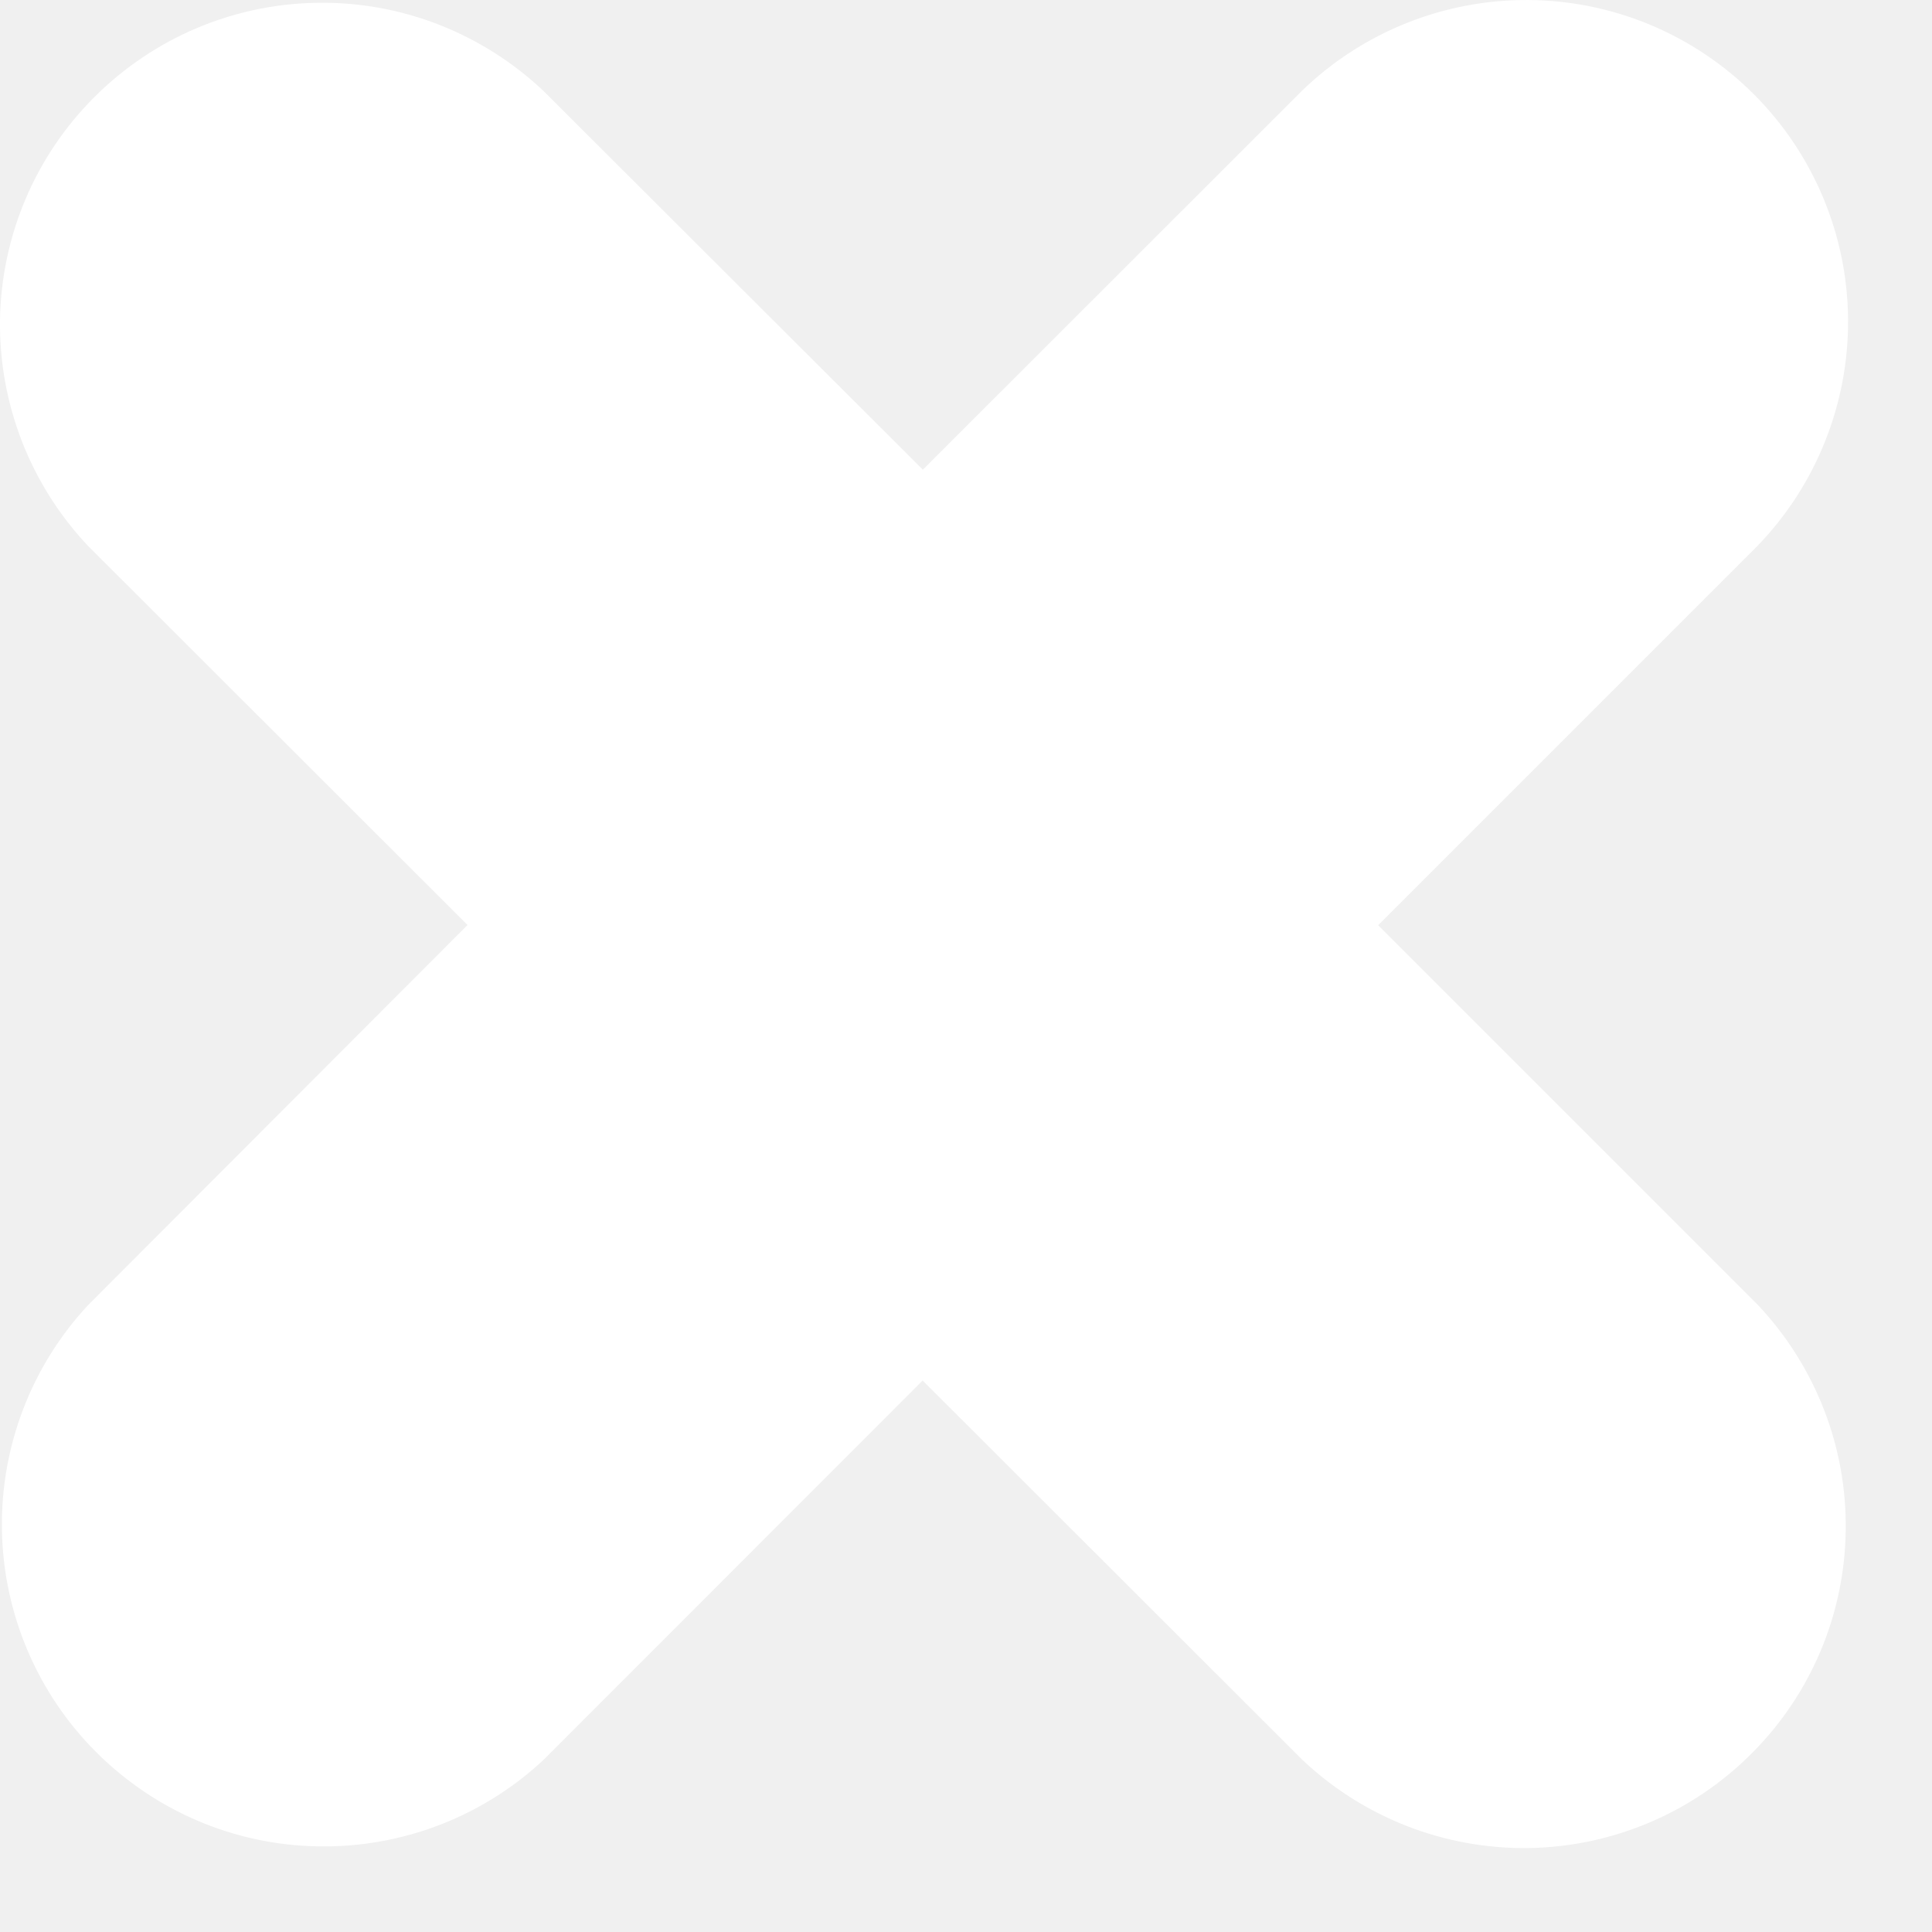
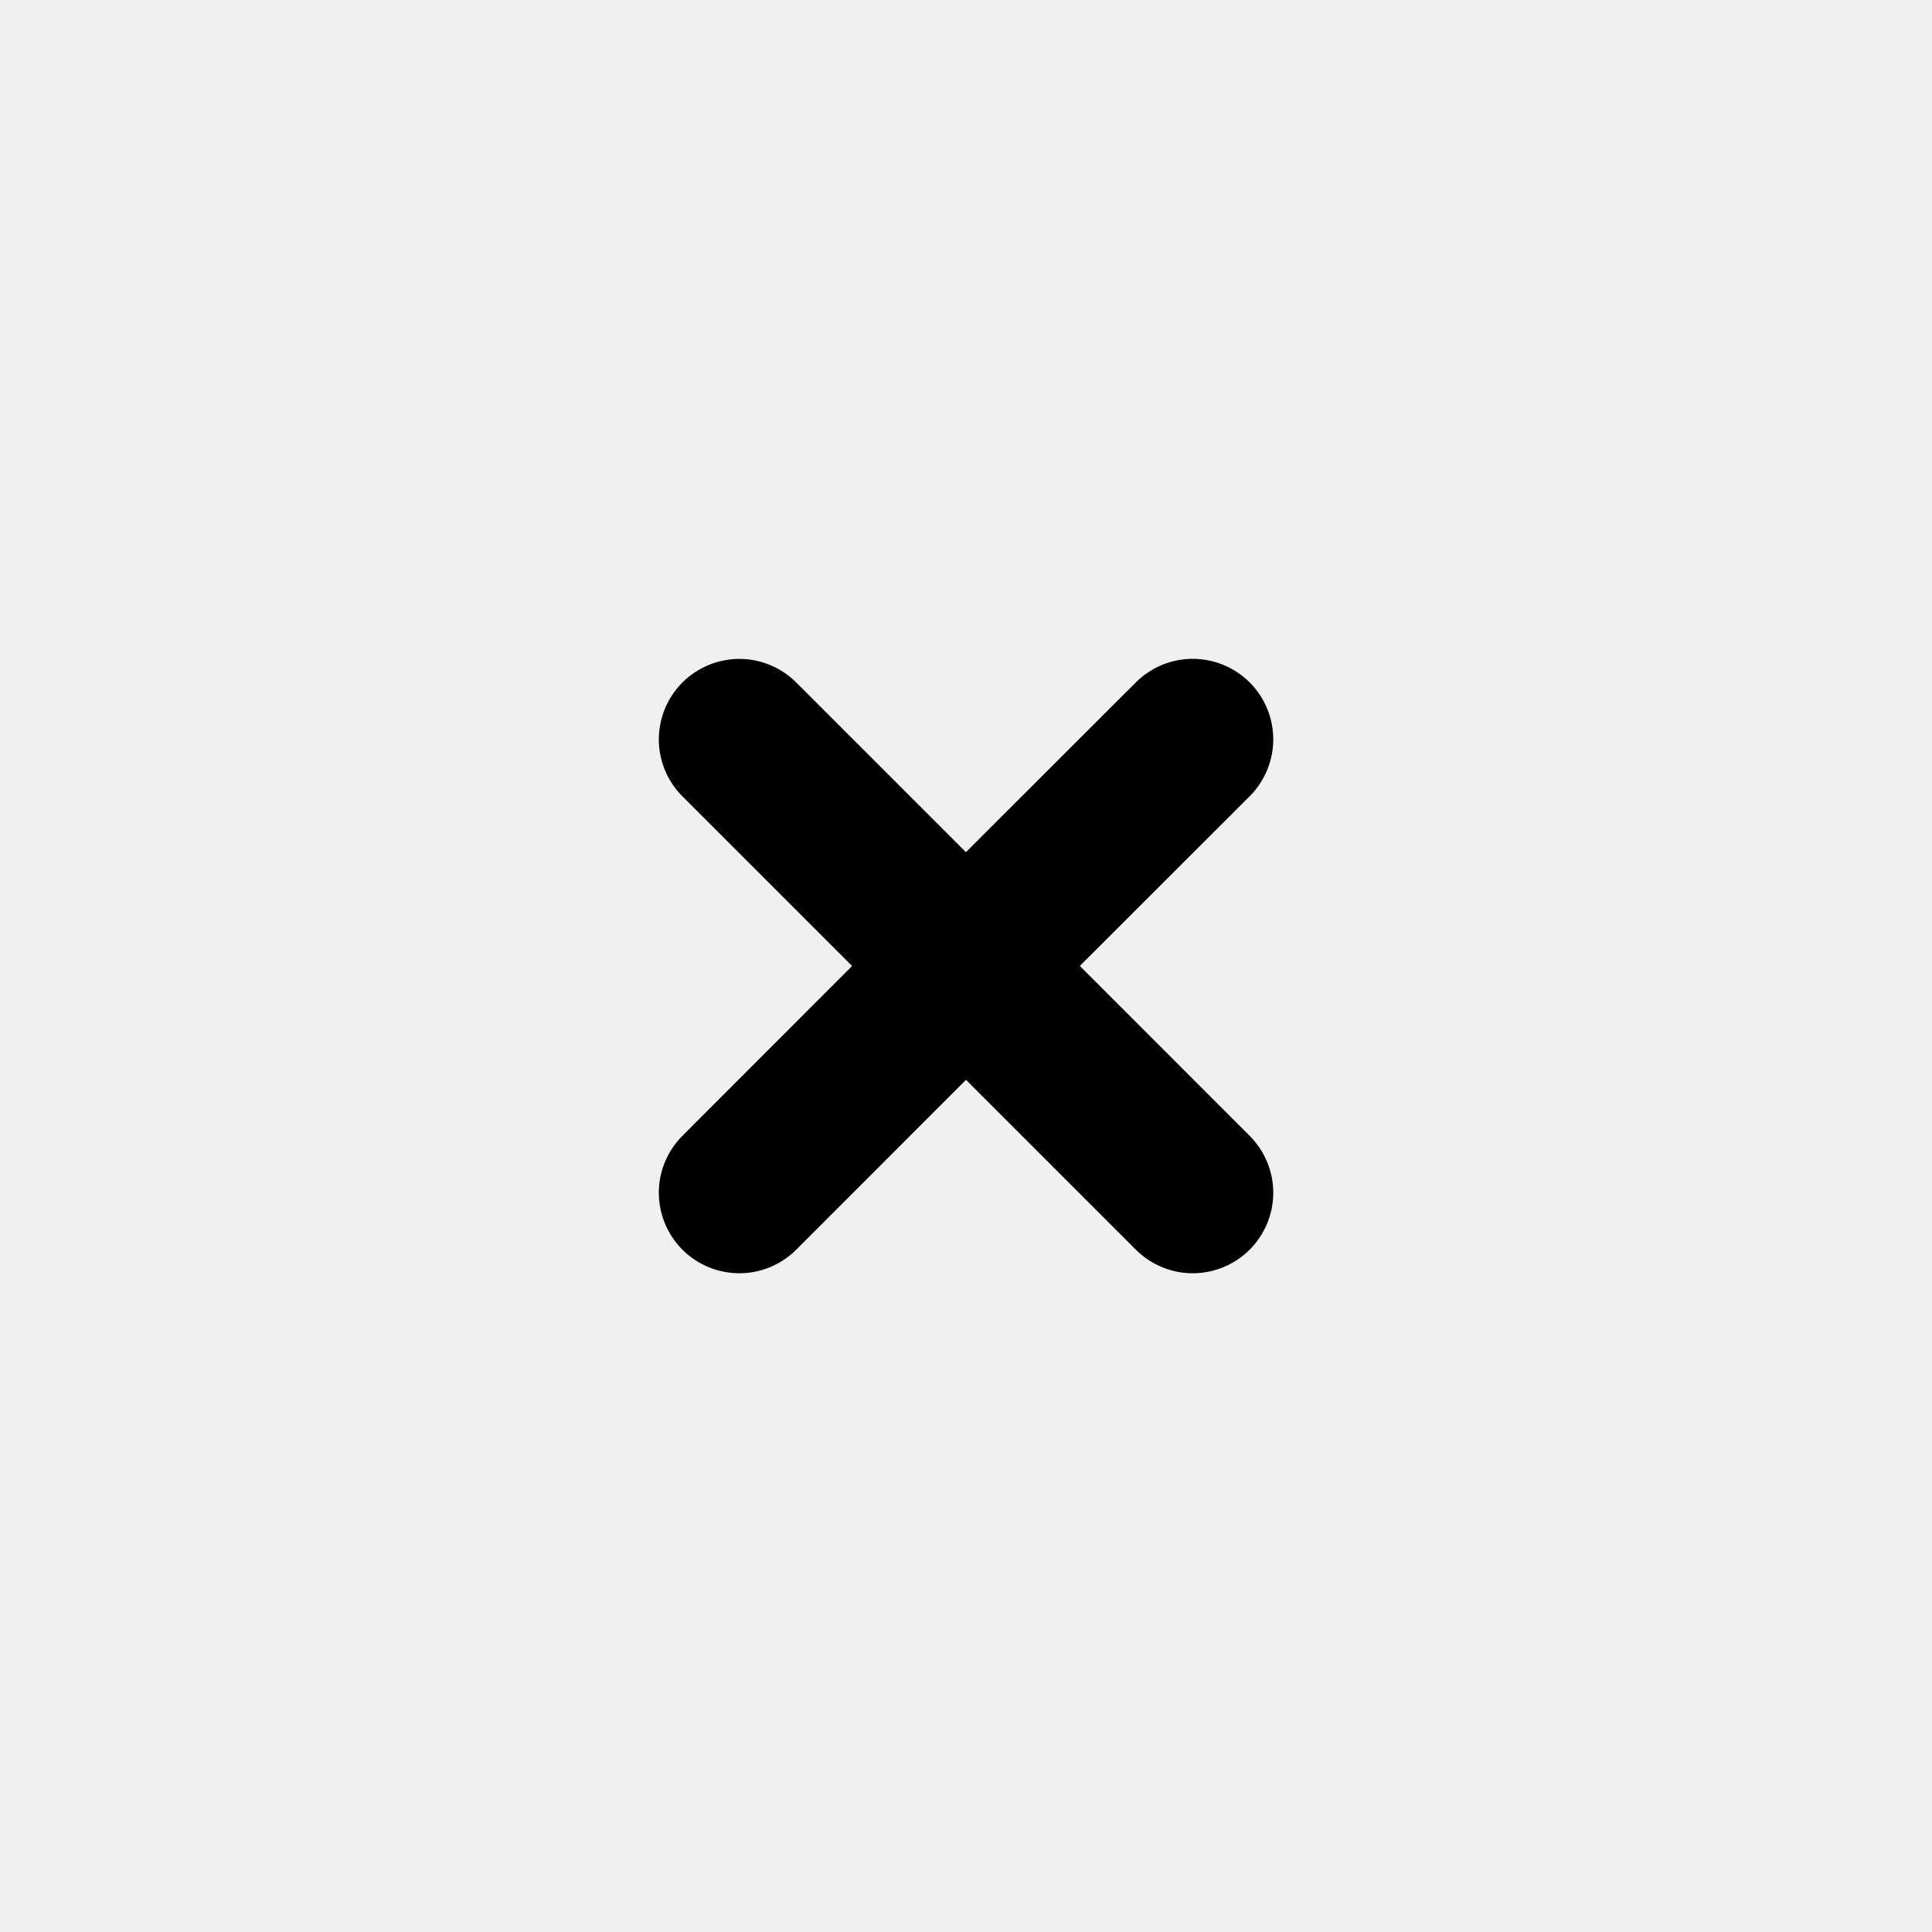
- <svg xmlns="http://www.w3.org/2000/svg" width="9" height="9" viewBox="0 0 9 9" fill="none">
-   <path d="M6.067 0.421C6.35 0.148 6.729 -0.003 7.122 5.6704e-05C7.515 0.003 7.892 0.161 8.17 0.439C8.448 0.717 8.606 1.094 8.609 1.487C8.612 1.88 8.461 2.259 8.188 2.542L6.42 4.31L8.188 6.078C8.456 6.362 8.604 6.739 8.598 7.13C8.593 7.52 8.436 7.893 8.159 8.169C7.883 8.446 7.51 8.603 7.12 8.609C6.729 8.614 6.352 8.467 6.068 8.199L4.298 6.431L2.531 8.199C2.247 8.464 1.871 8.608 1.482 8.601C1.093 8.595 0.723 8.437 0.448 8.162C0.173 7.887 0.016 7.517 0.009 7.128C0.002 6.74 0.146 6.363 0.411 6.079L2.178 4.309L0.41 2.543C0.142 2.259 -0.005 1.882 0 1.491C0.006 1.101 0.163 0.728 0.44 0.452C0.716 0.176 1.089 0.018 1.48 0.013C1.87 0.007 2.247 0.155 2.531 0.423L4.299 2.188L6.067 0.421Z" fill="white" />
+ <svg xmlns="http://www.w3.org/2000/svg" width="24" height="24" viewBox="0 0 24 24" fill="none">
+   <path d="M14.122 8.465C14.311 8.283 14.563 8.182 14.825 8.184C15.088 8.187 15.338 8.292 15.524 8.477C15.709 8.663 15.814 8.913 15.817 9.176C15.819 9.438 15.718 9.69 15.536 9.879L13.414 11.999L15.536 14.122C15.718 14.311 15.819 14.563 15.817 14.825C15.814 15.088 15.709 15.338 15.524 15.524C15.338 15.709 15.088 15.814 14.825 15.817C14.563 15.819 14.311 15.718 14.122 15.536L12 13.414L9.879 15.536C9.69 15.718 9.438 15.819 9.176 15.817C8.913 15.814 8.663 15.709 8.477 15.524C8.292 15.338 8.187 15.088 8.184 14.825C8.182 14.563 8.283 14.311 8.465 14.122L10.585 12L8.465 9.88C8.283 9.691 8.182 9.439 8.184 9.177C8.187 8.914 8.292 8.664 8.477 8.478C8.663 8.293 8.913 8.188 9.176 8.185C9.438 8.183 9.69 8.284 9.879 8.466L11.999 10.586L14.122 8.465Z" fill="black" />
</svg>
